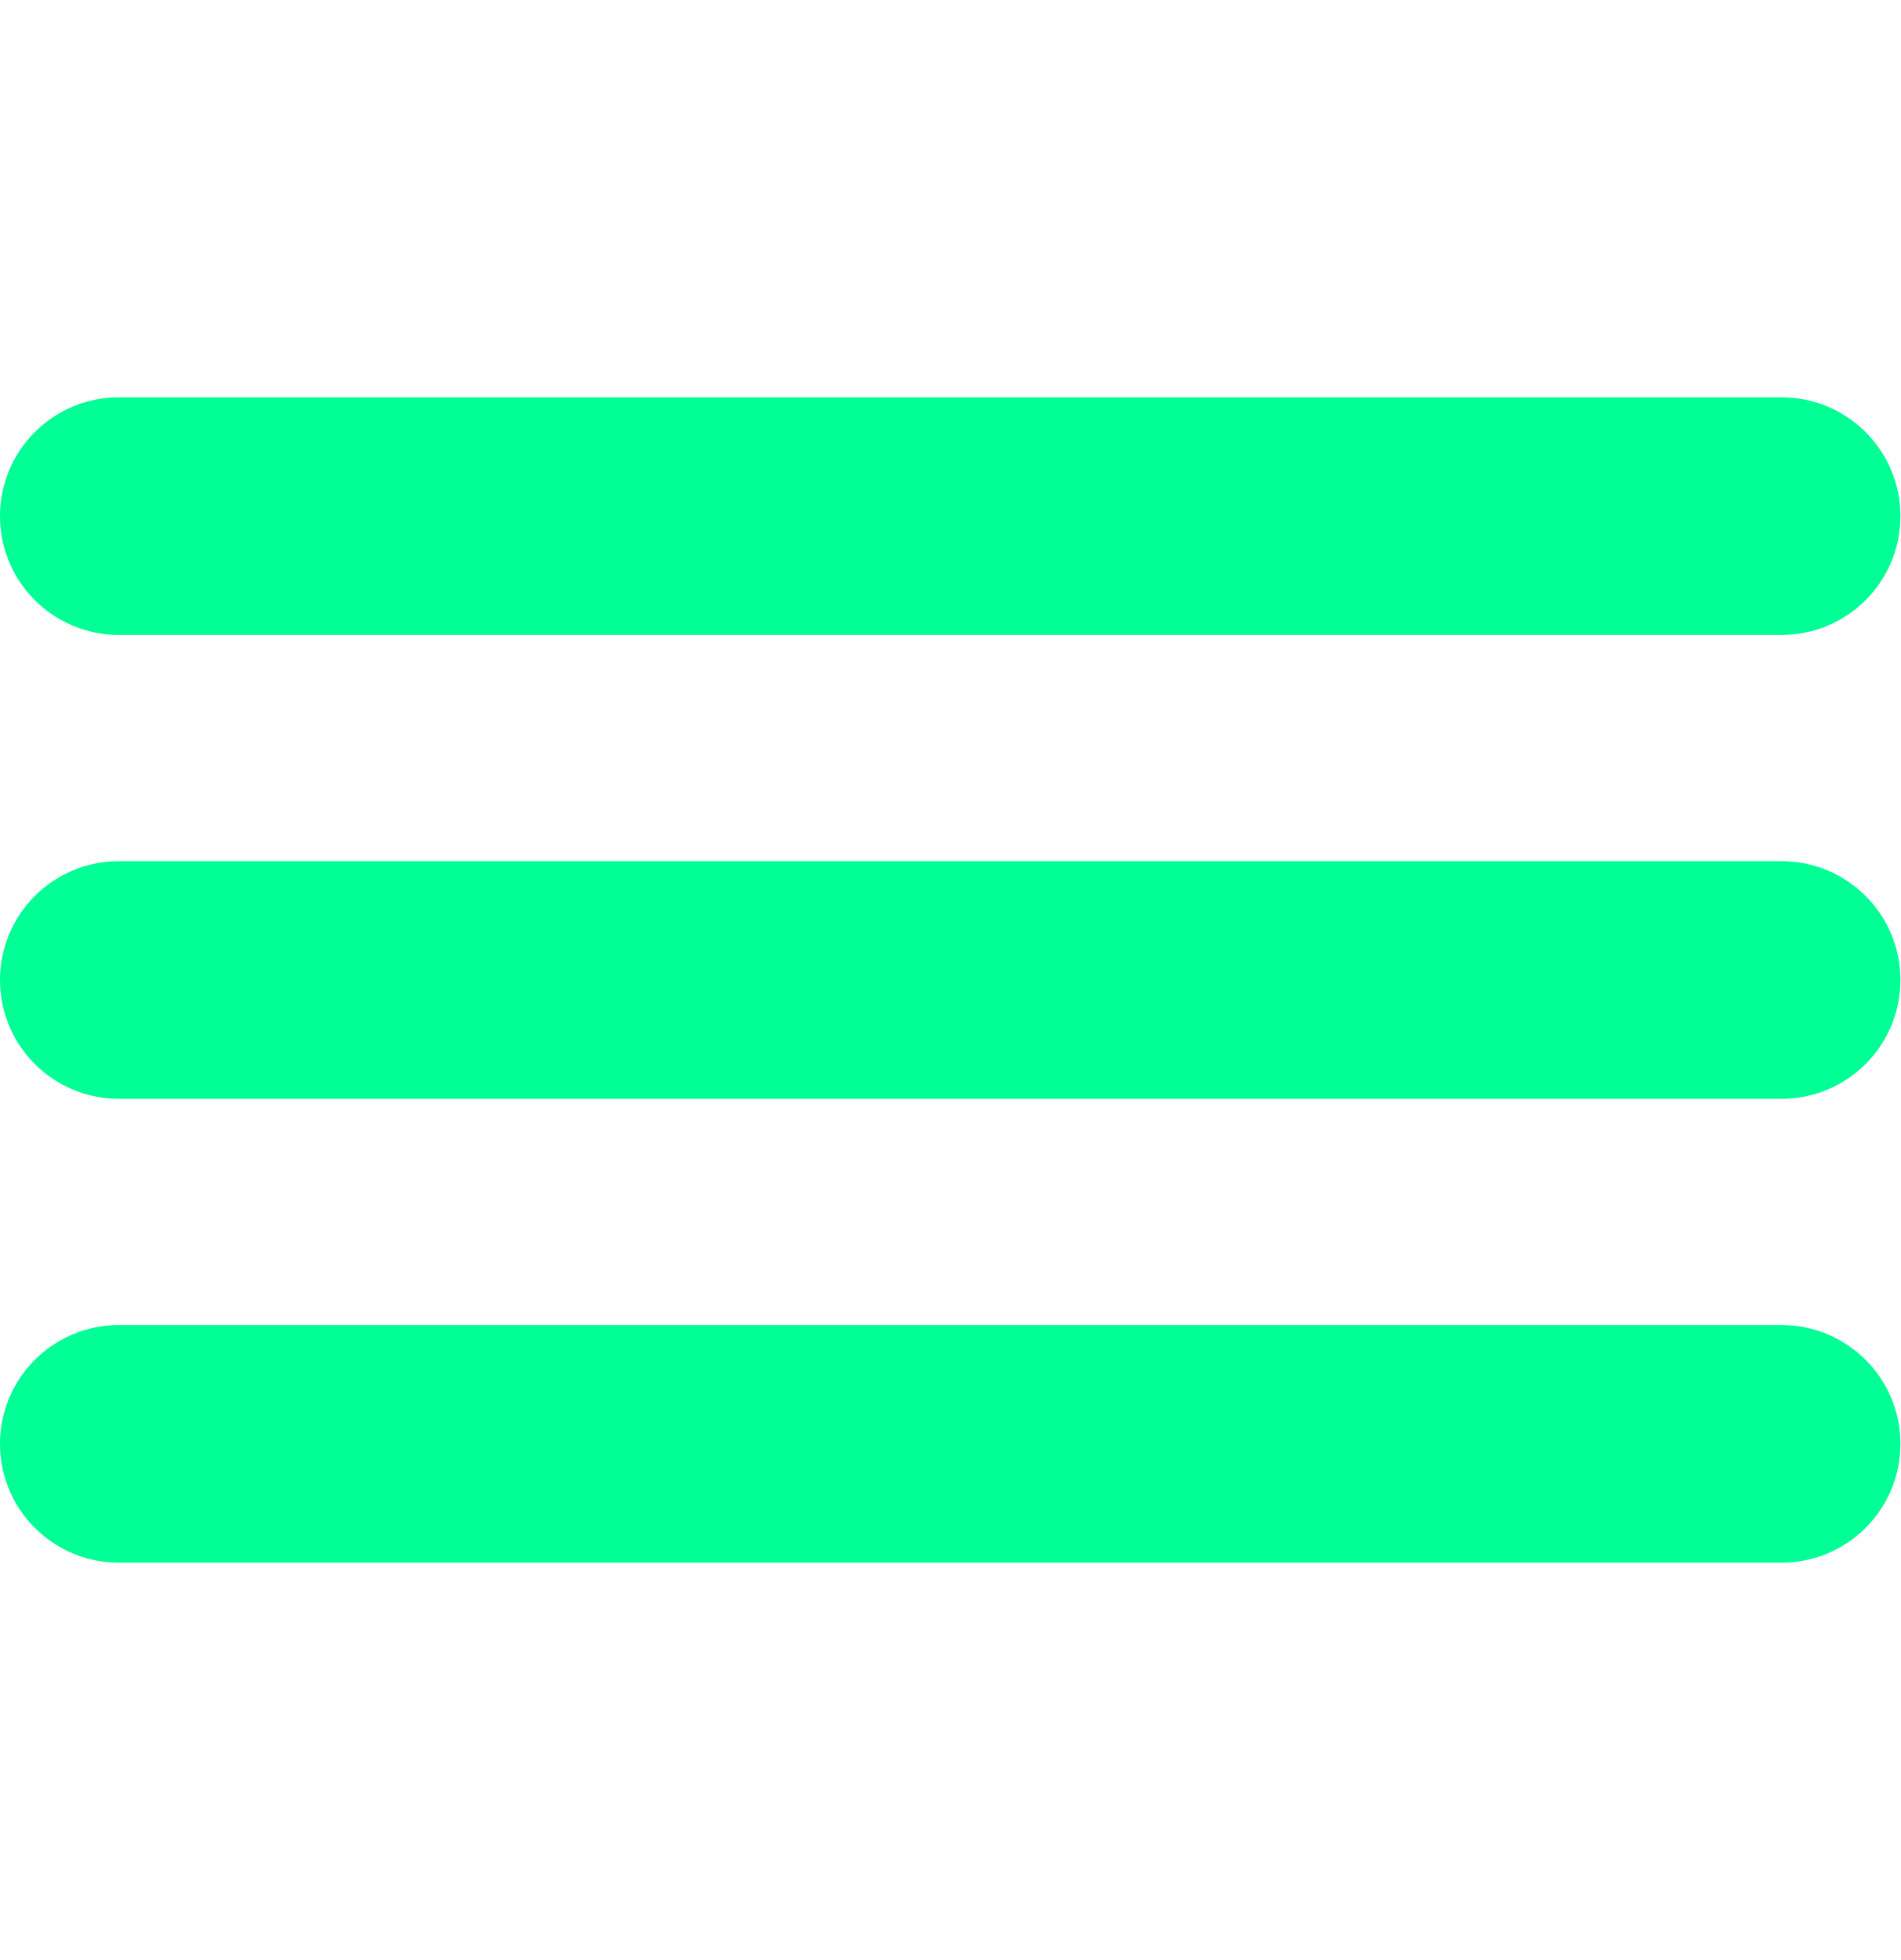
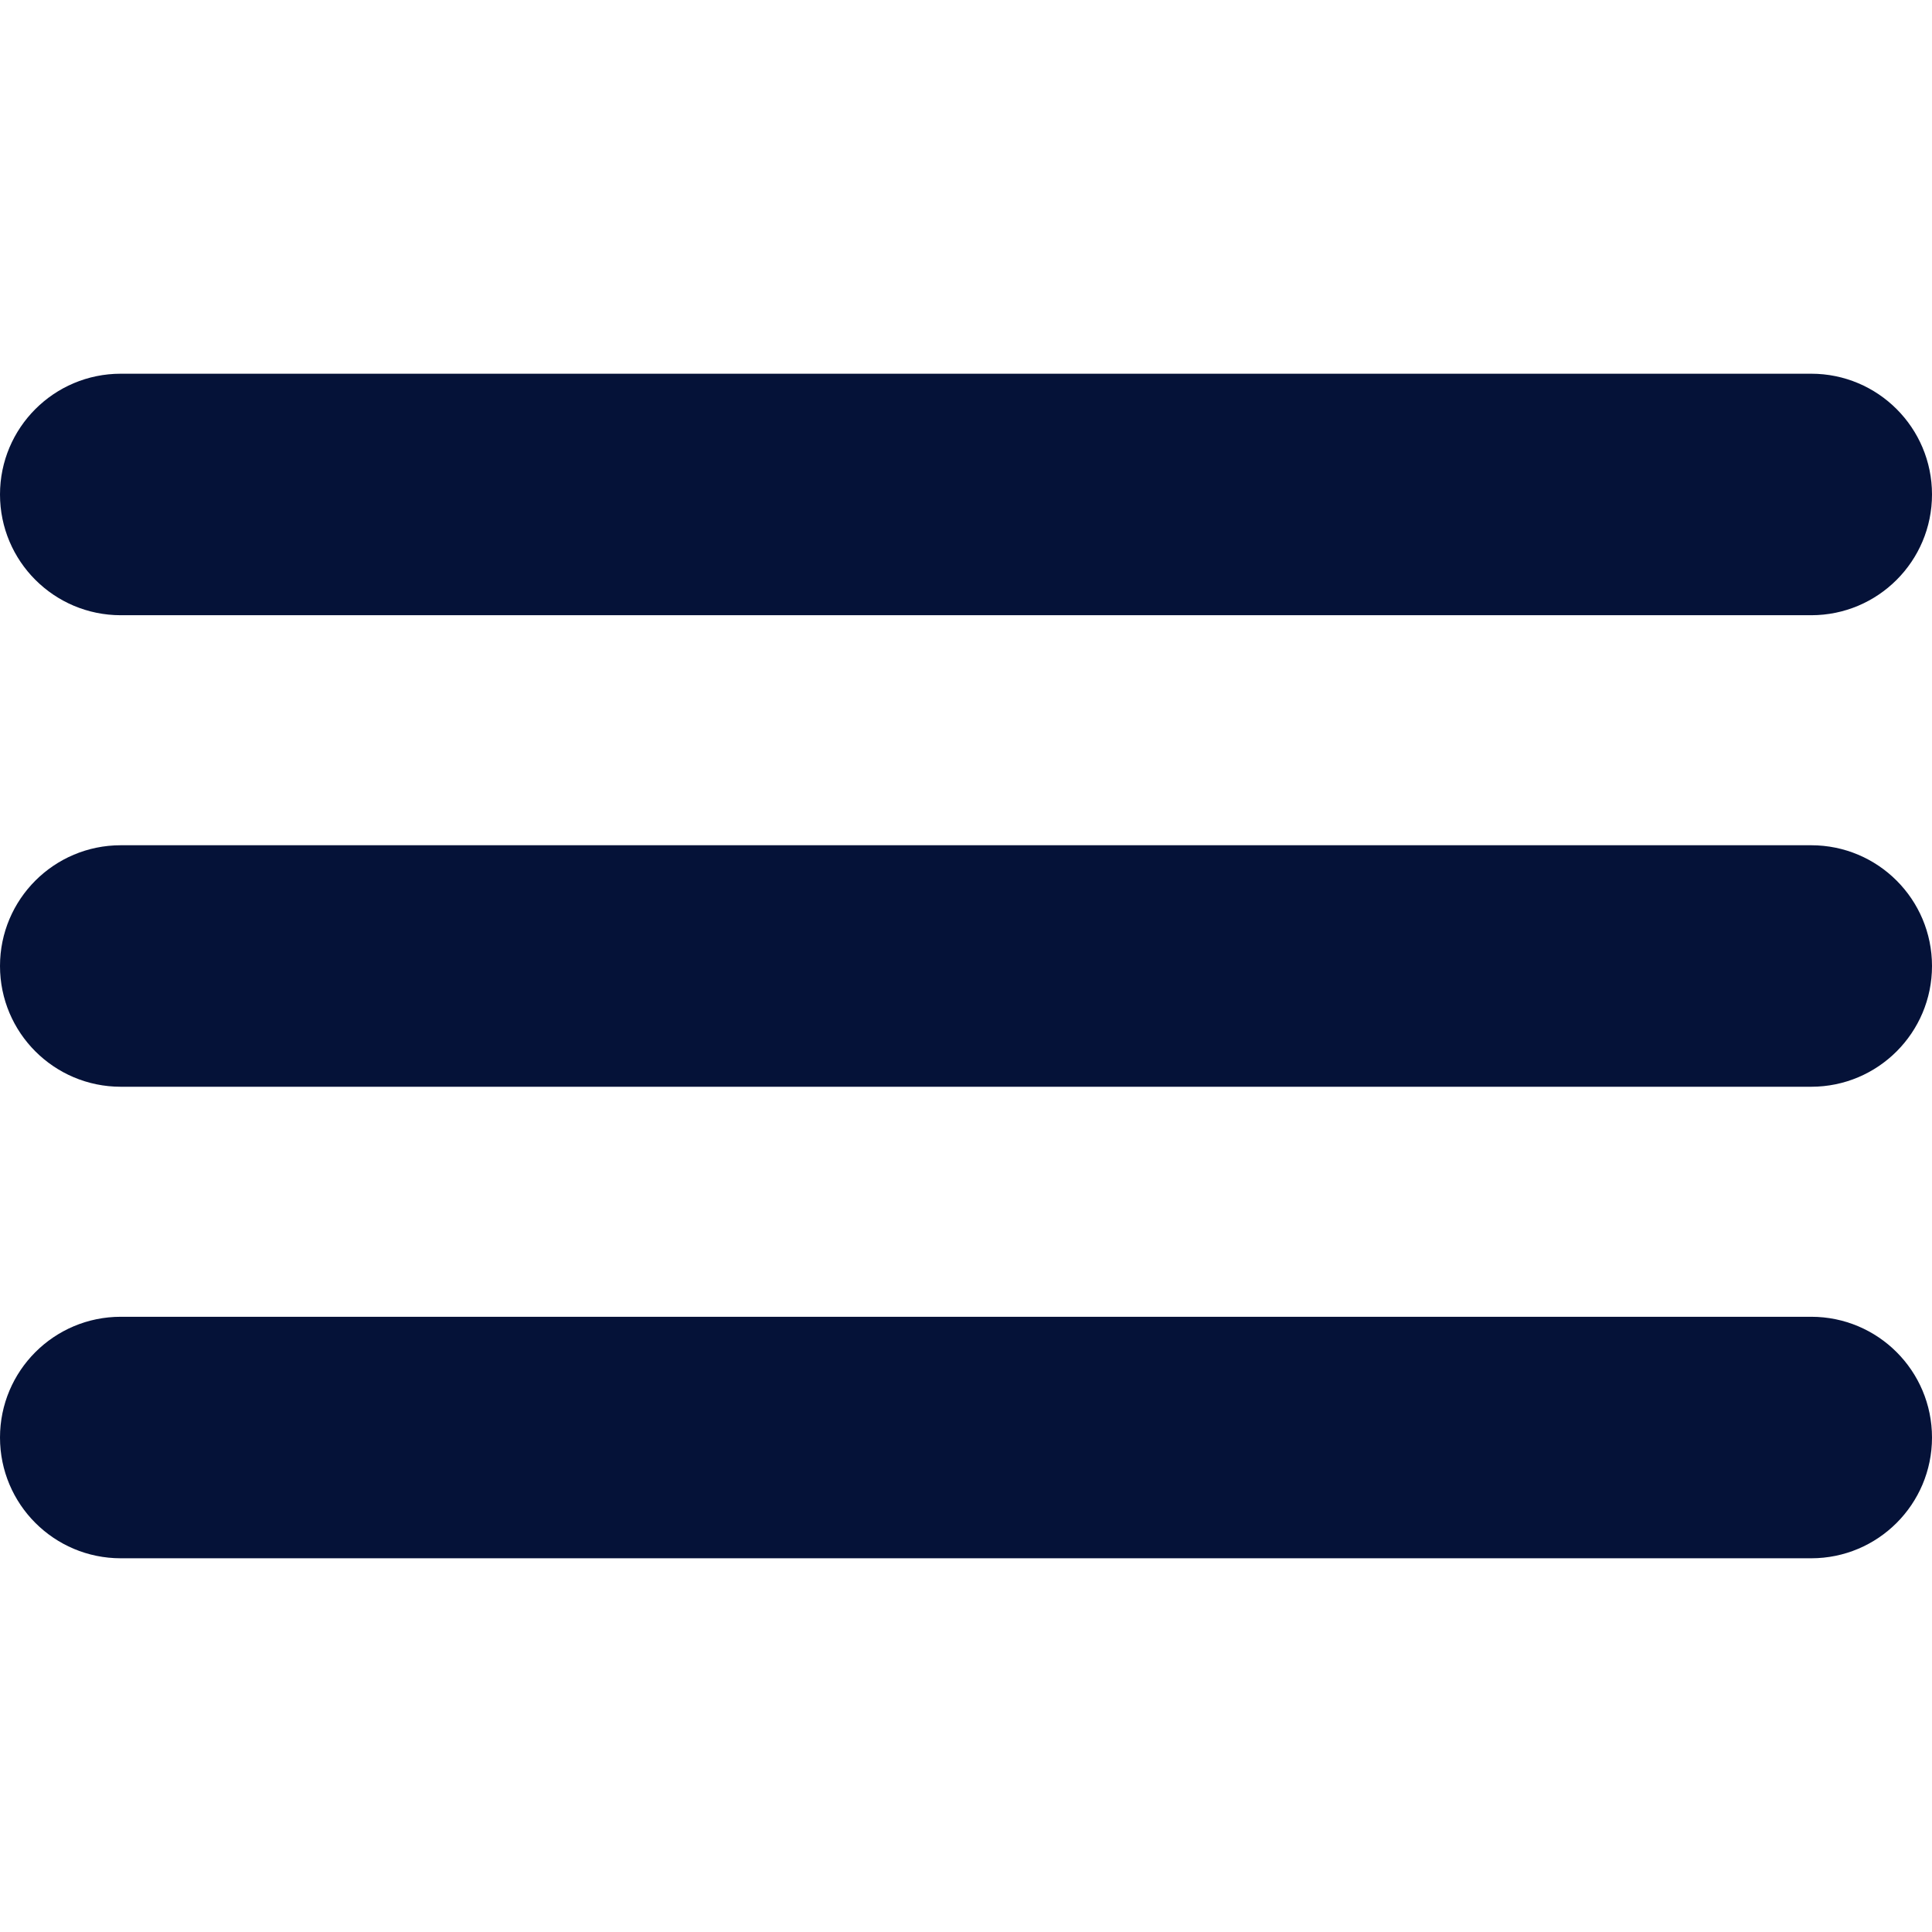
- <svg xmlns="http://www.w3.org/2000/svg" width="32" height="33" viewBox="0 0 32 33" fill="none">
-   <rect y="6.69" width="32" height="4" rx="2" fill="#00FF94" />
-   <rect y="14.5" width="32" height="4" rx="2" fill="#00FF94" />
-   <rect y="22.31" width="32" height="4" rx="2" fill="#00FF94" />
+ <svg xmlns="http://www.w3.org/2000/svg" width="32" height="32" viewBox="0 0 32 32" fill="none">
+   <rect y="6.19" width="32" height="4" rx="2" fill="#051238" />
+   <rect y="14" width="32" height="4" rx="2" fill="#051238" />
+   <rect y="21.81" width="32" height="4" rx="2" fill="#051238" />
</svg>
